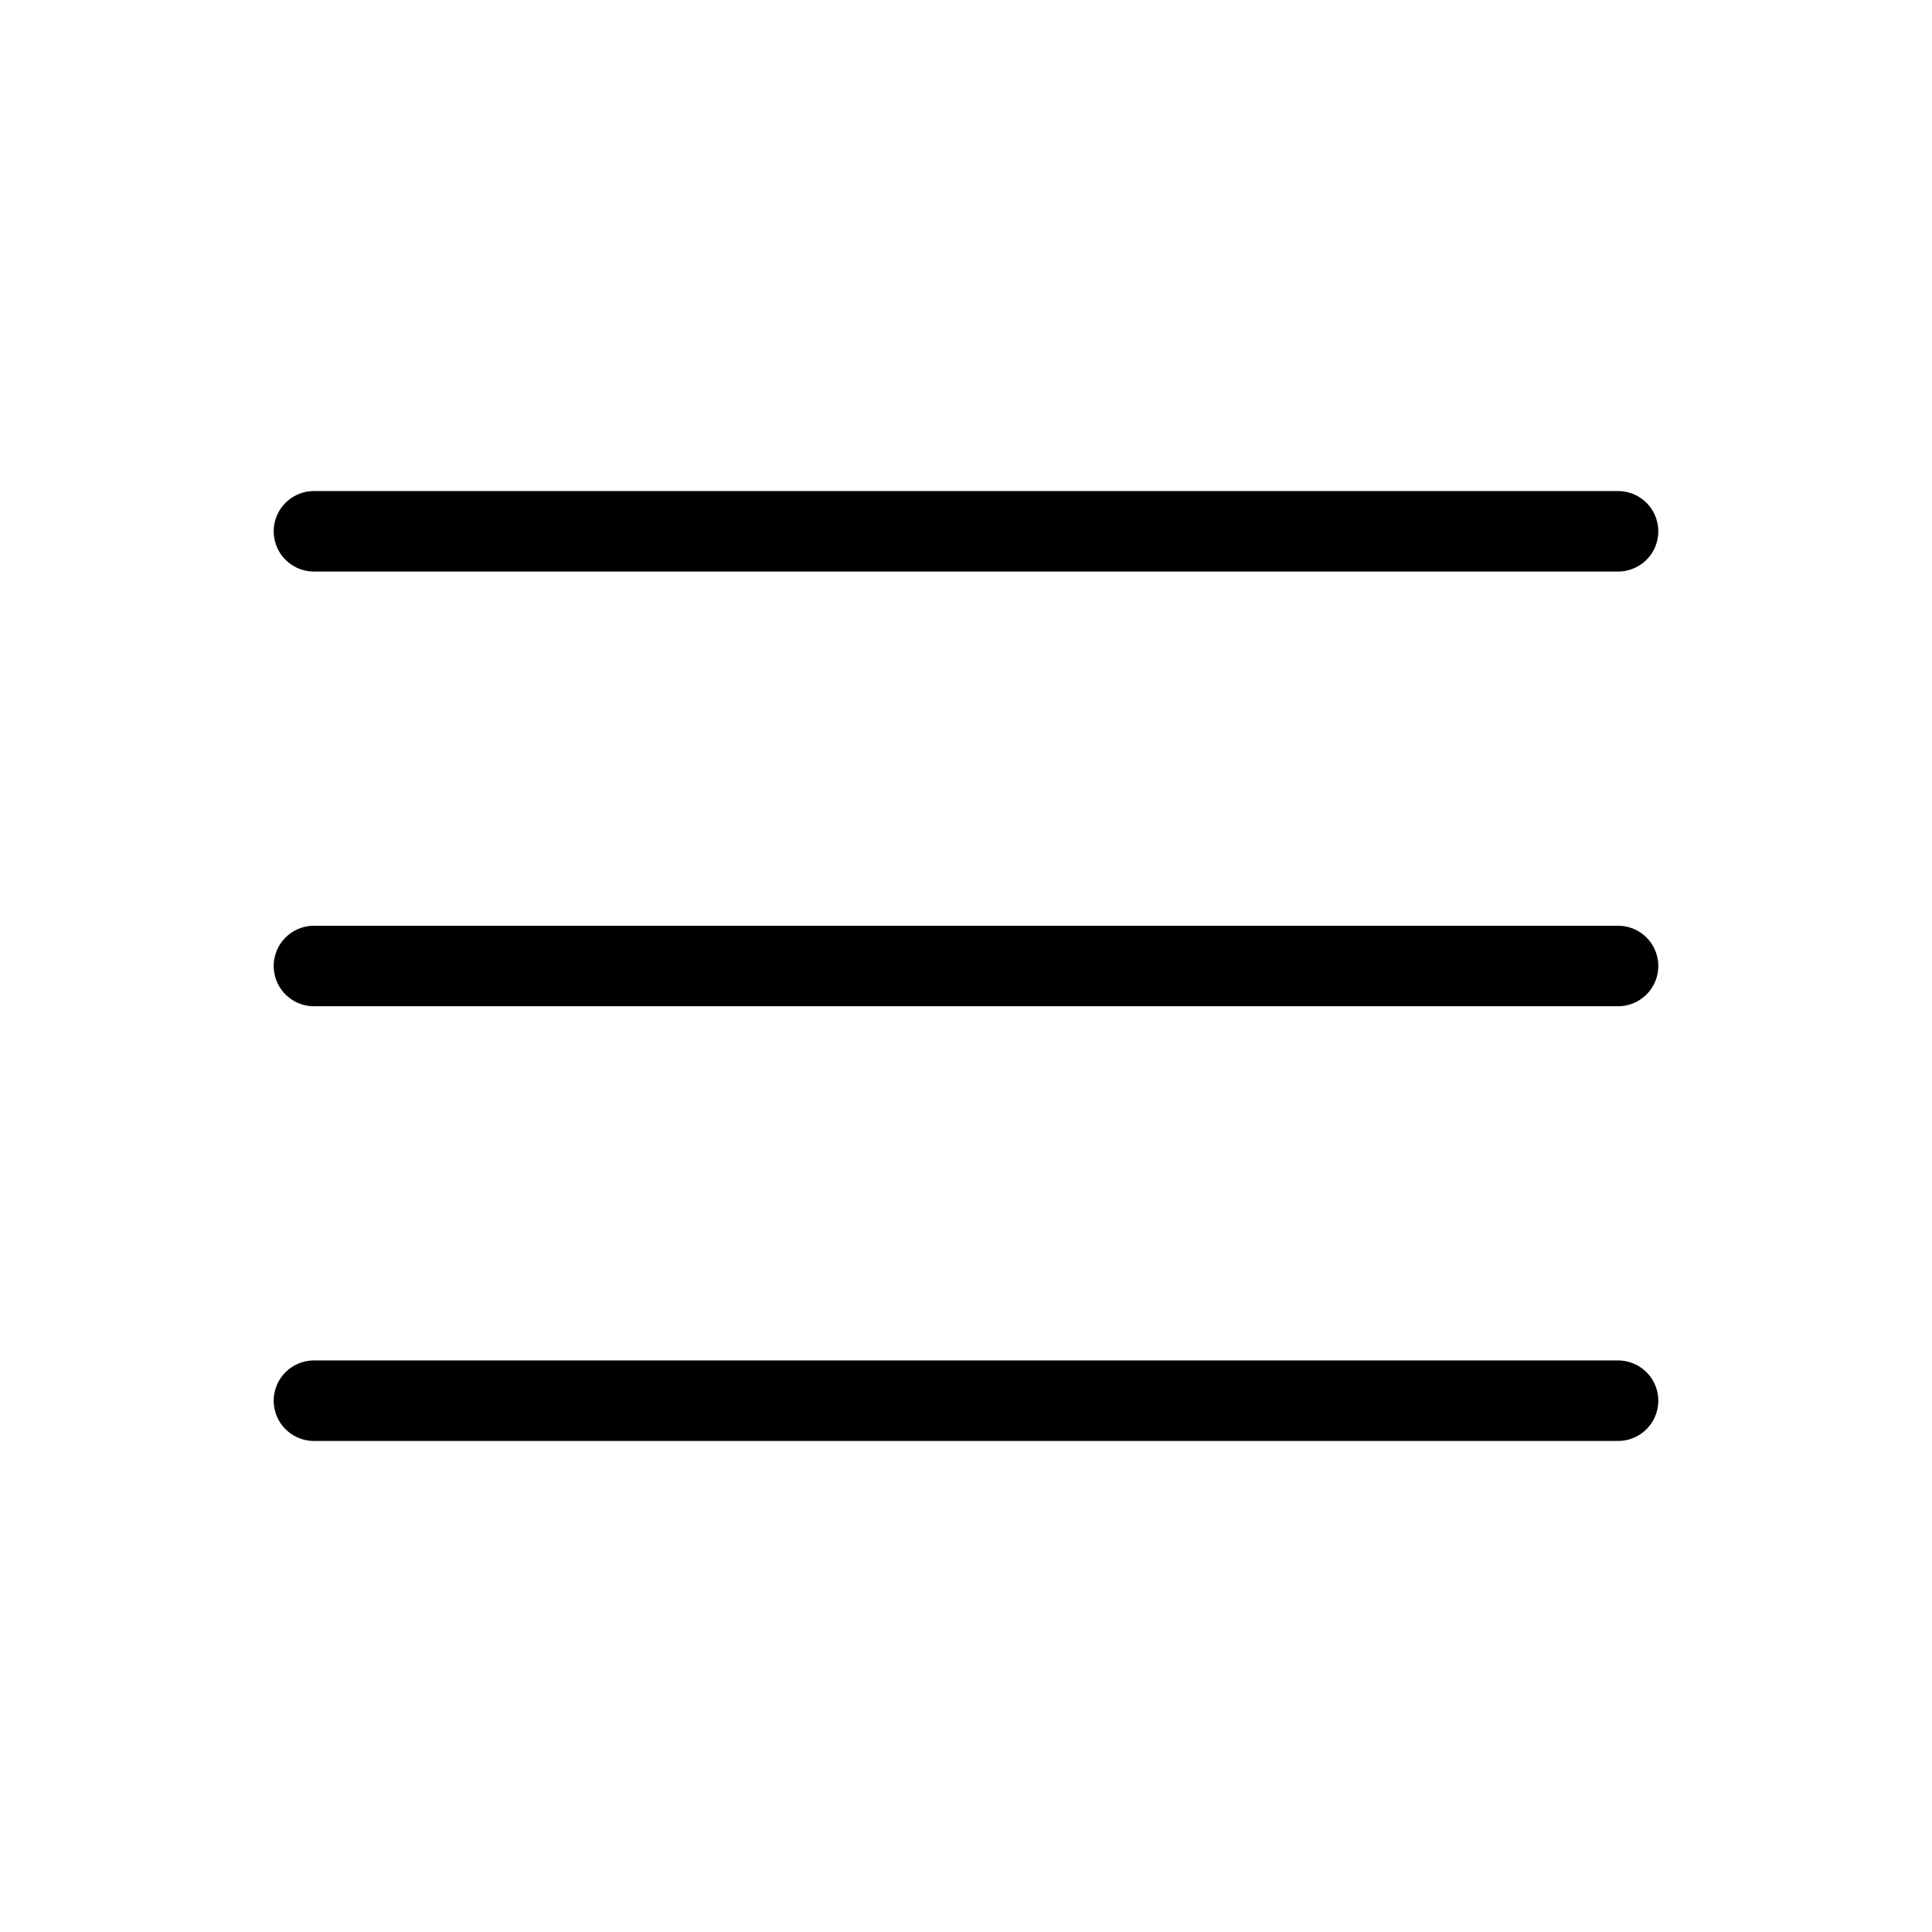
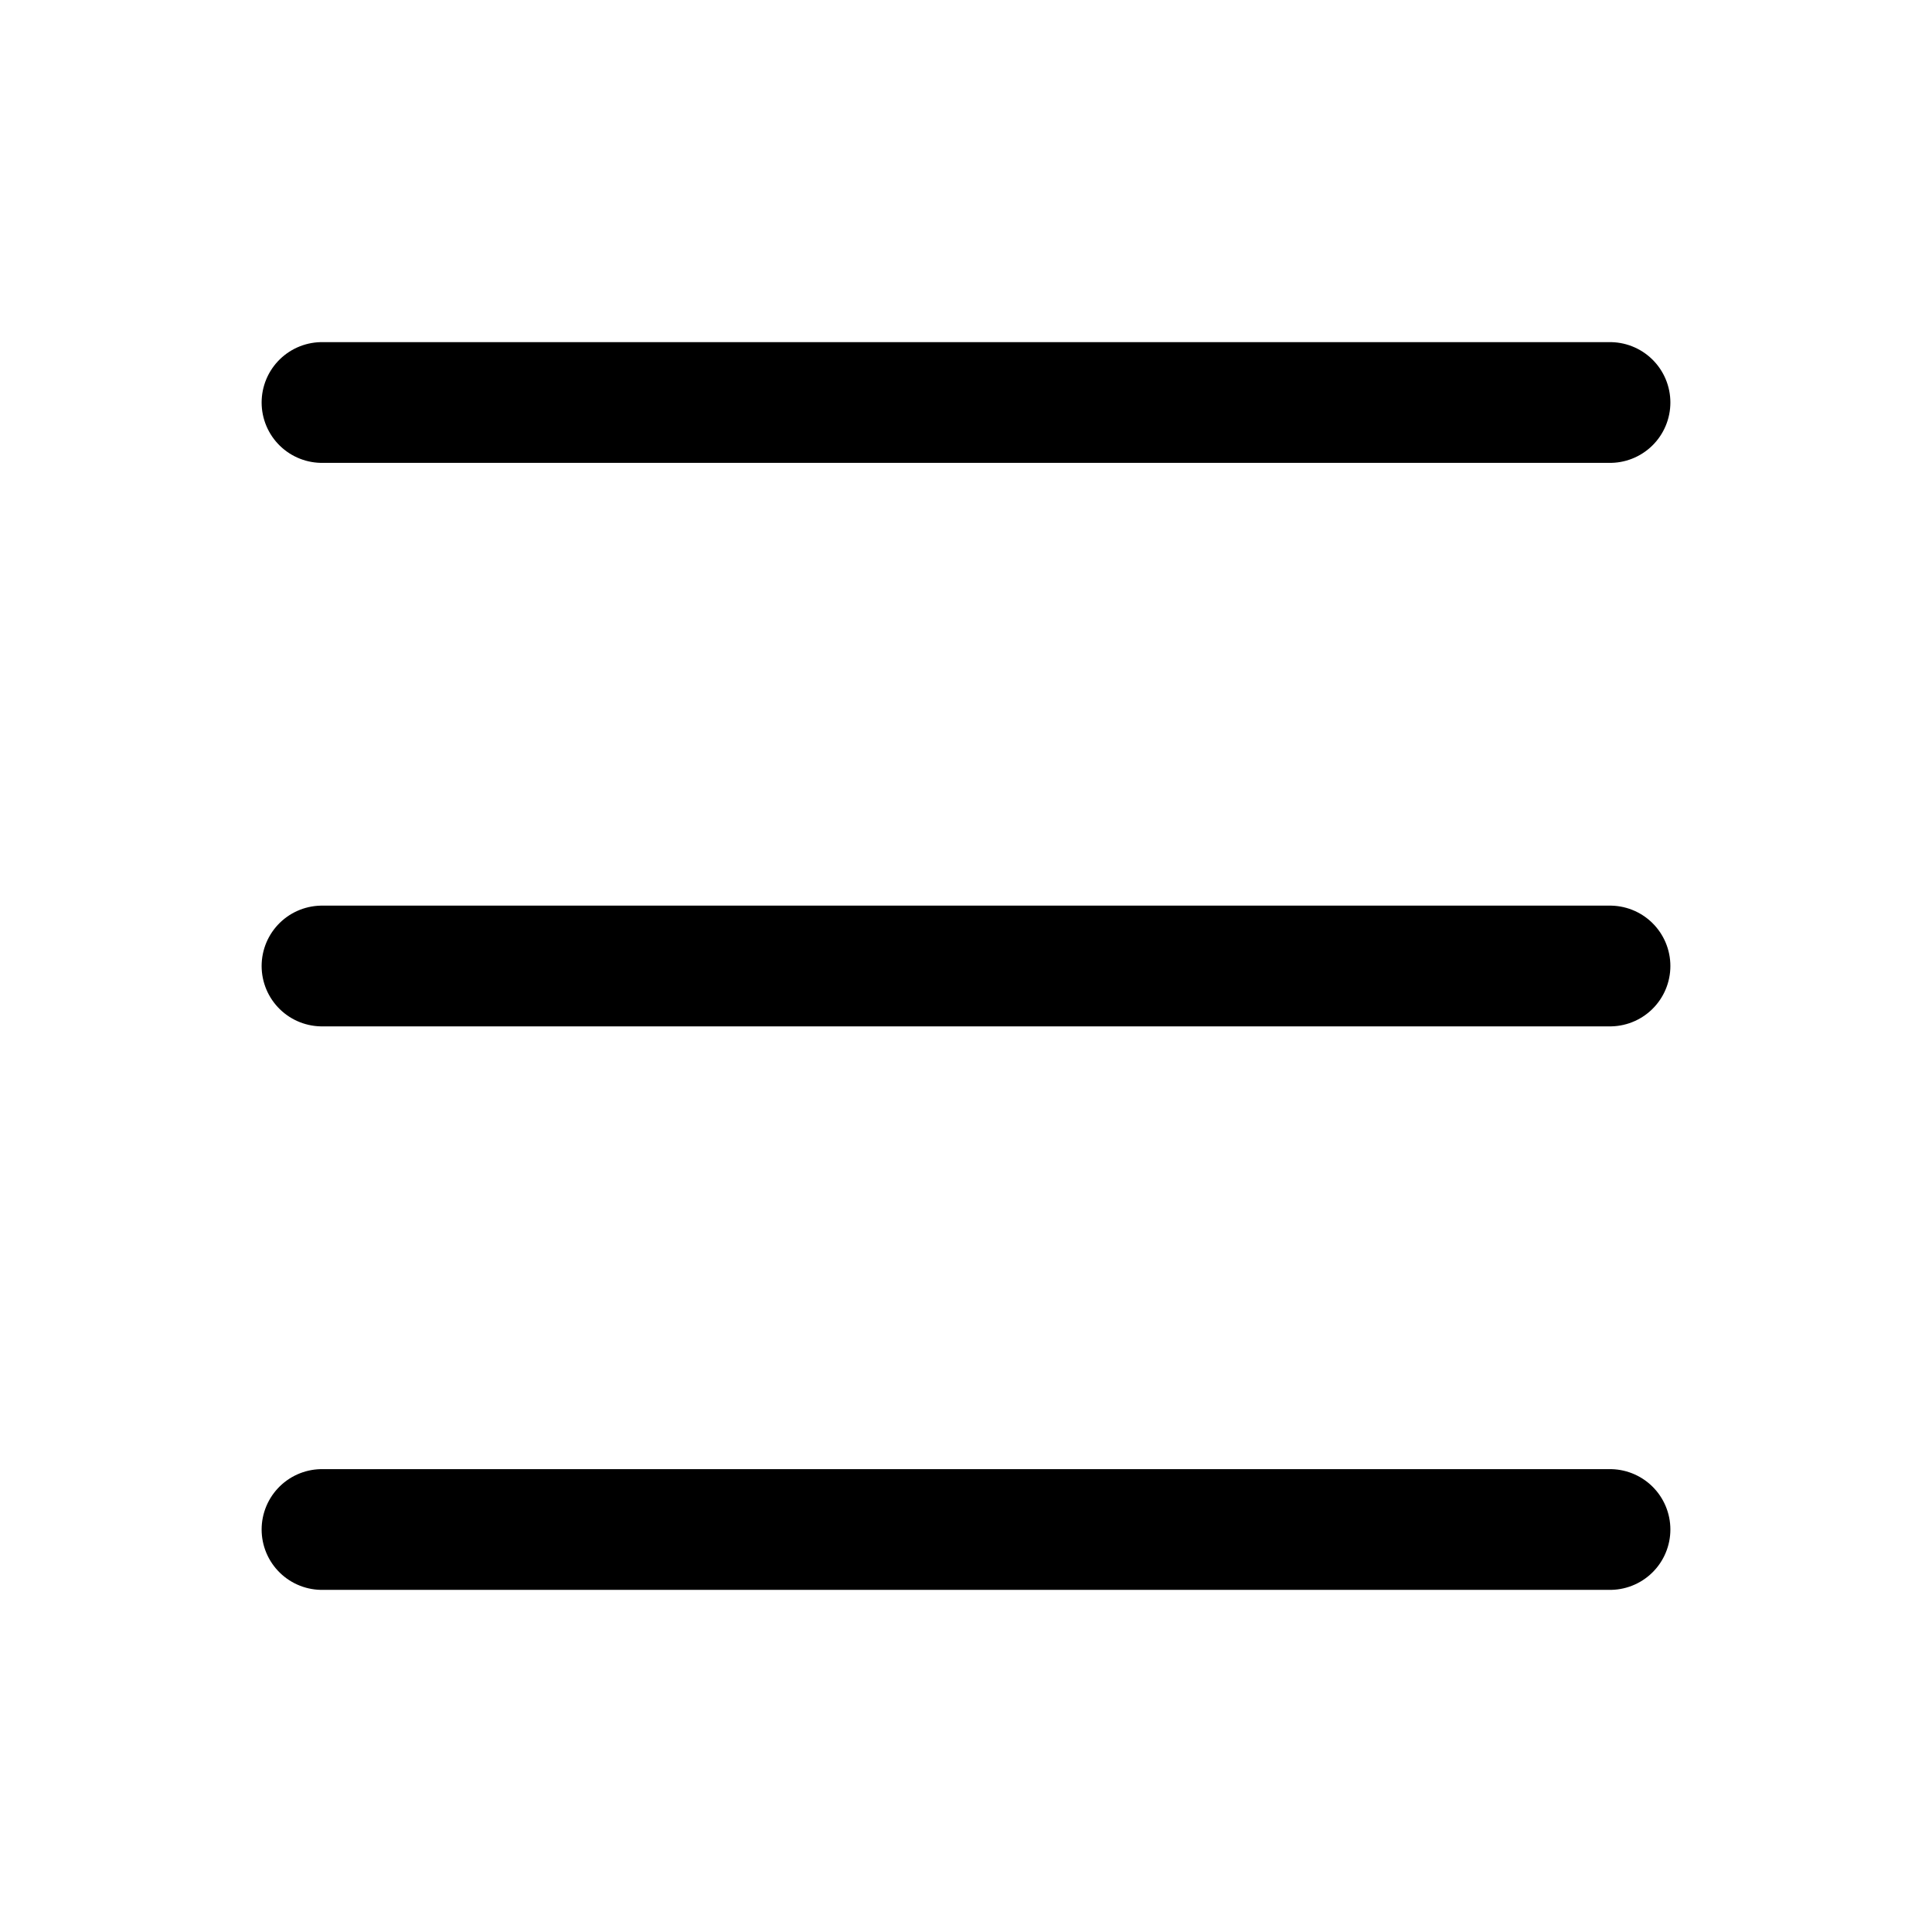
- <svg xmlns="http://www.w3.org/2000/svg" width="24" height="24" fill="none" viewBox="0 0 24 24">
-   <path stroke="currentColor" stroke-linecap="round" stroke-linejoin="round" d="M3.9 17.4h16.2M3.9 12h16.2M3.9 6.6h16.2" />
+ <svg xmlns="http://www.w3.org/2000/svg" viewBox="0 0 24 24">
+   <path fill="none" stroke="currentColor" stroke-linecap="round" stroke-linejoin="round" stroke-width="1.5" d="M4 5h16M4 12h16M4 19h16" color="currentColor" />
</svg>
